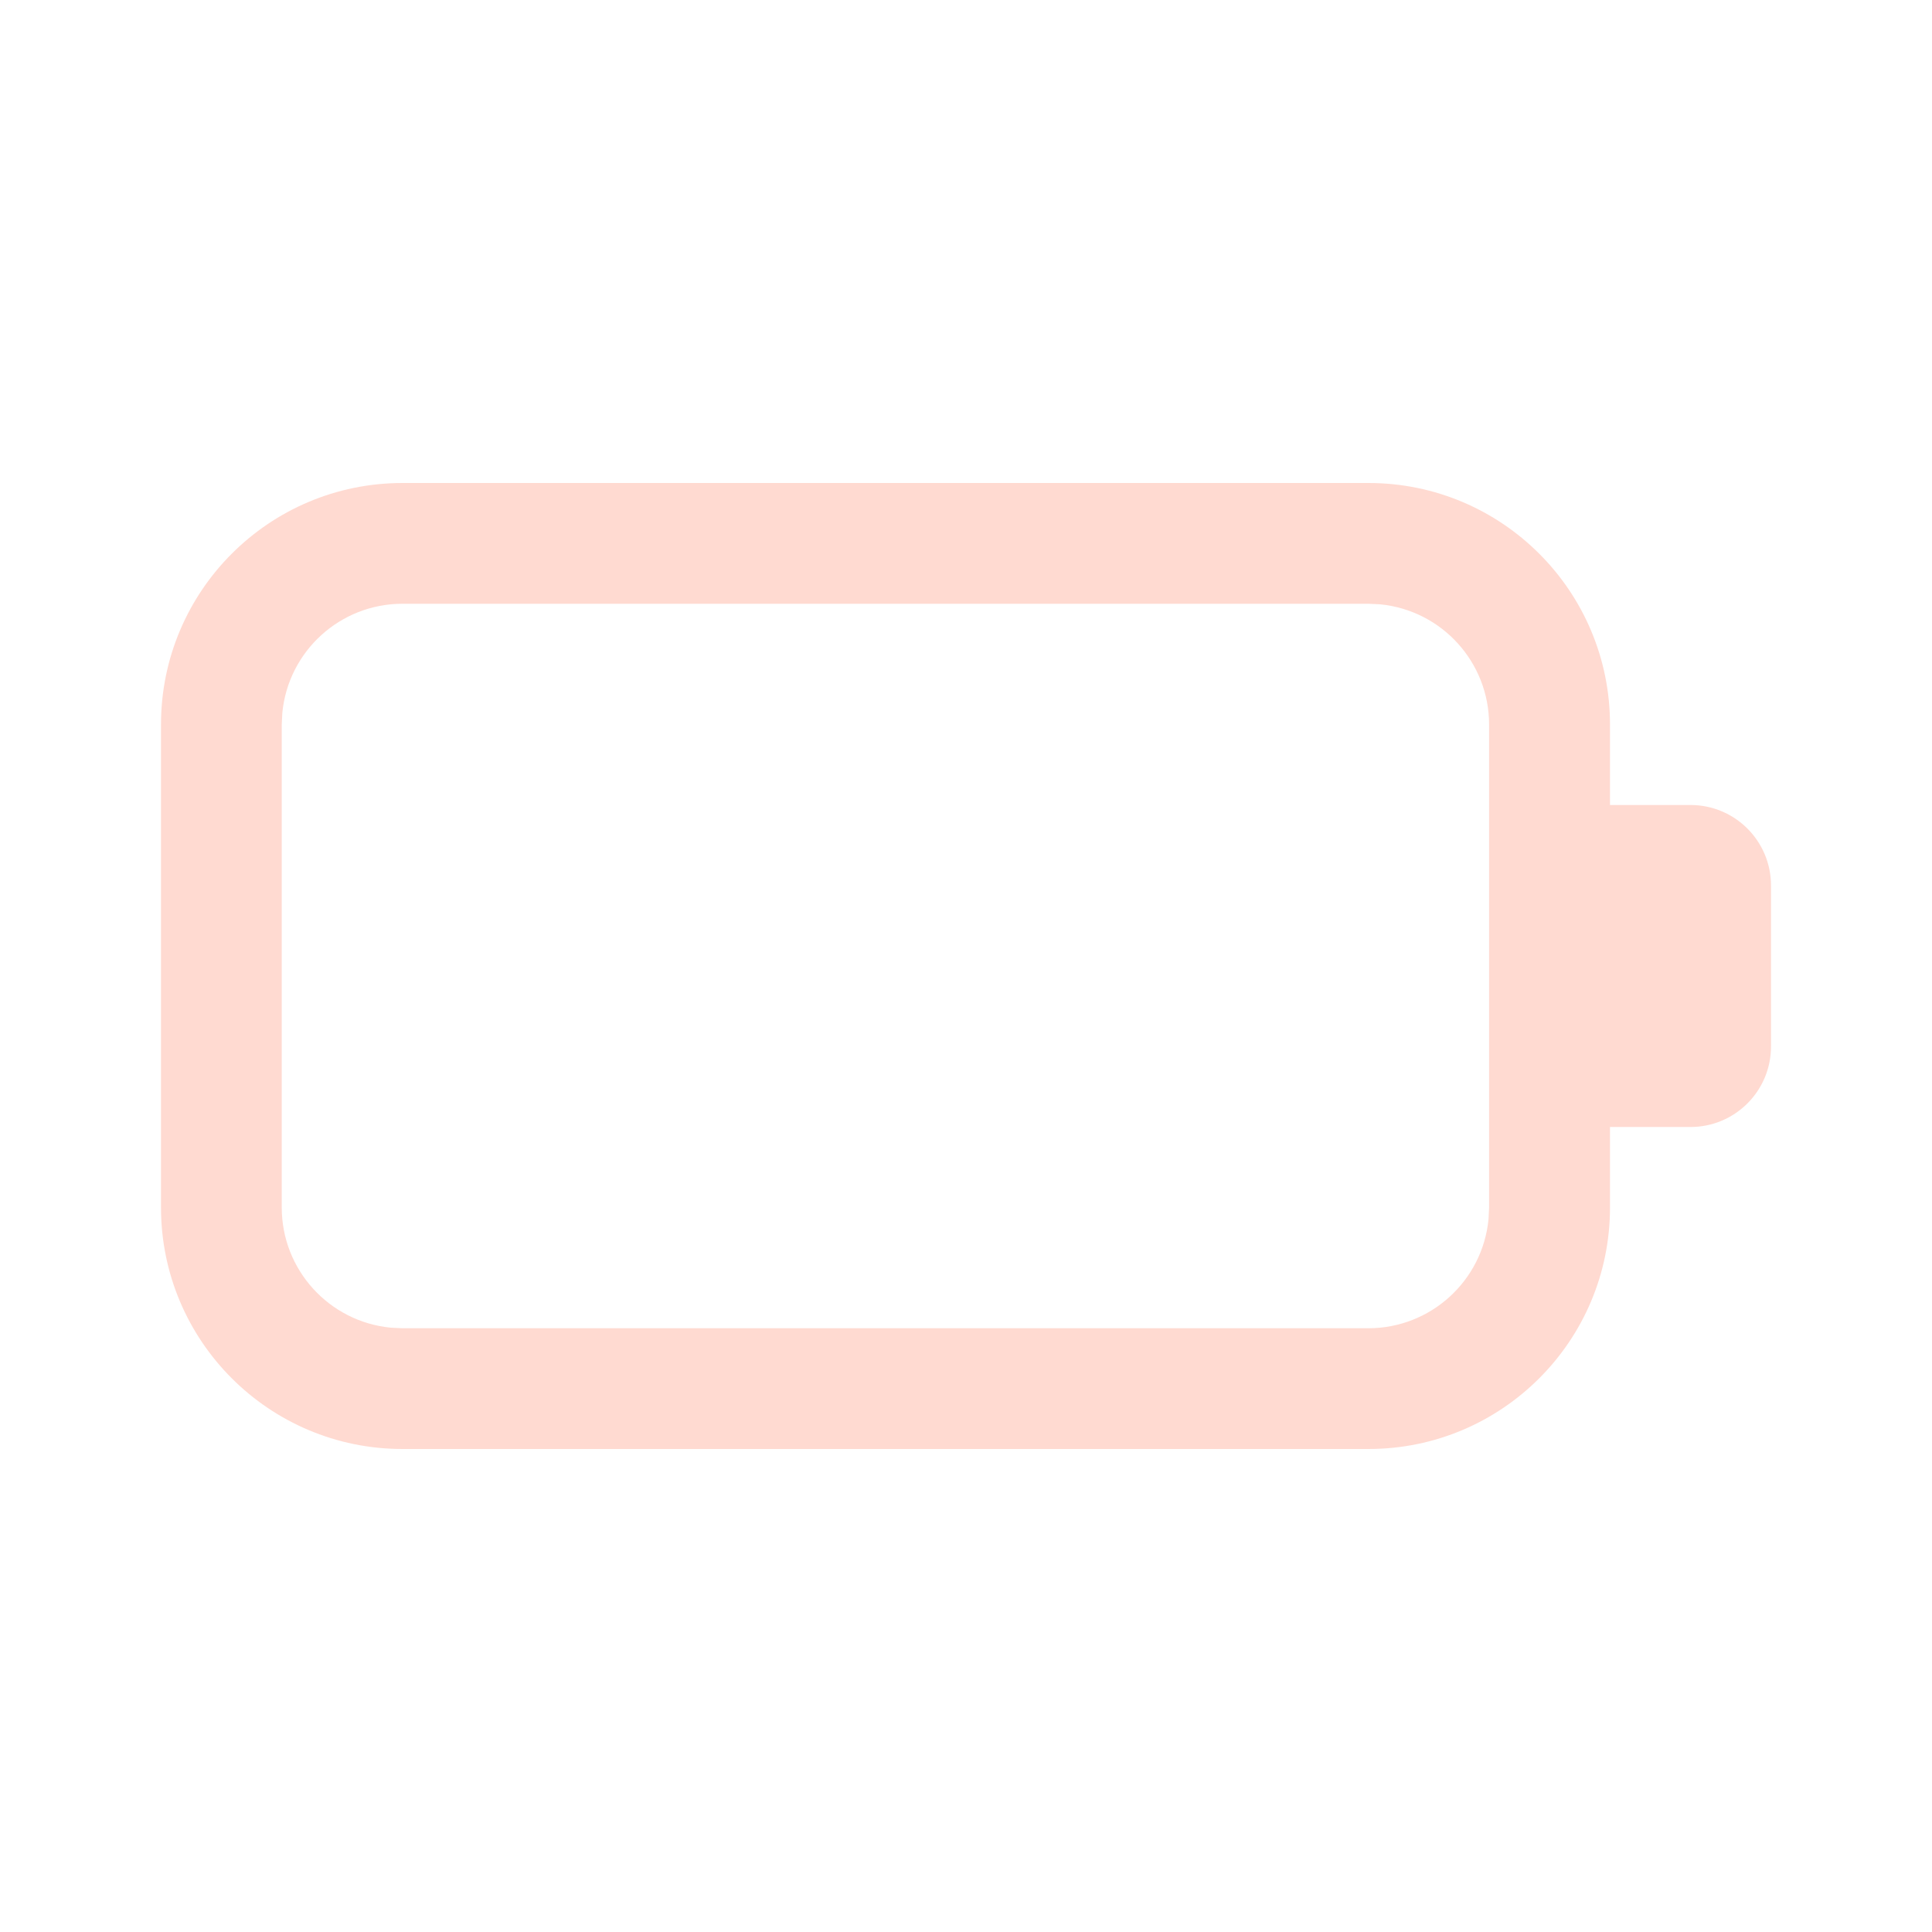
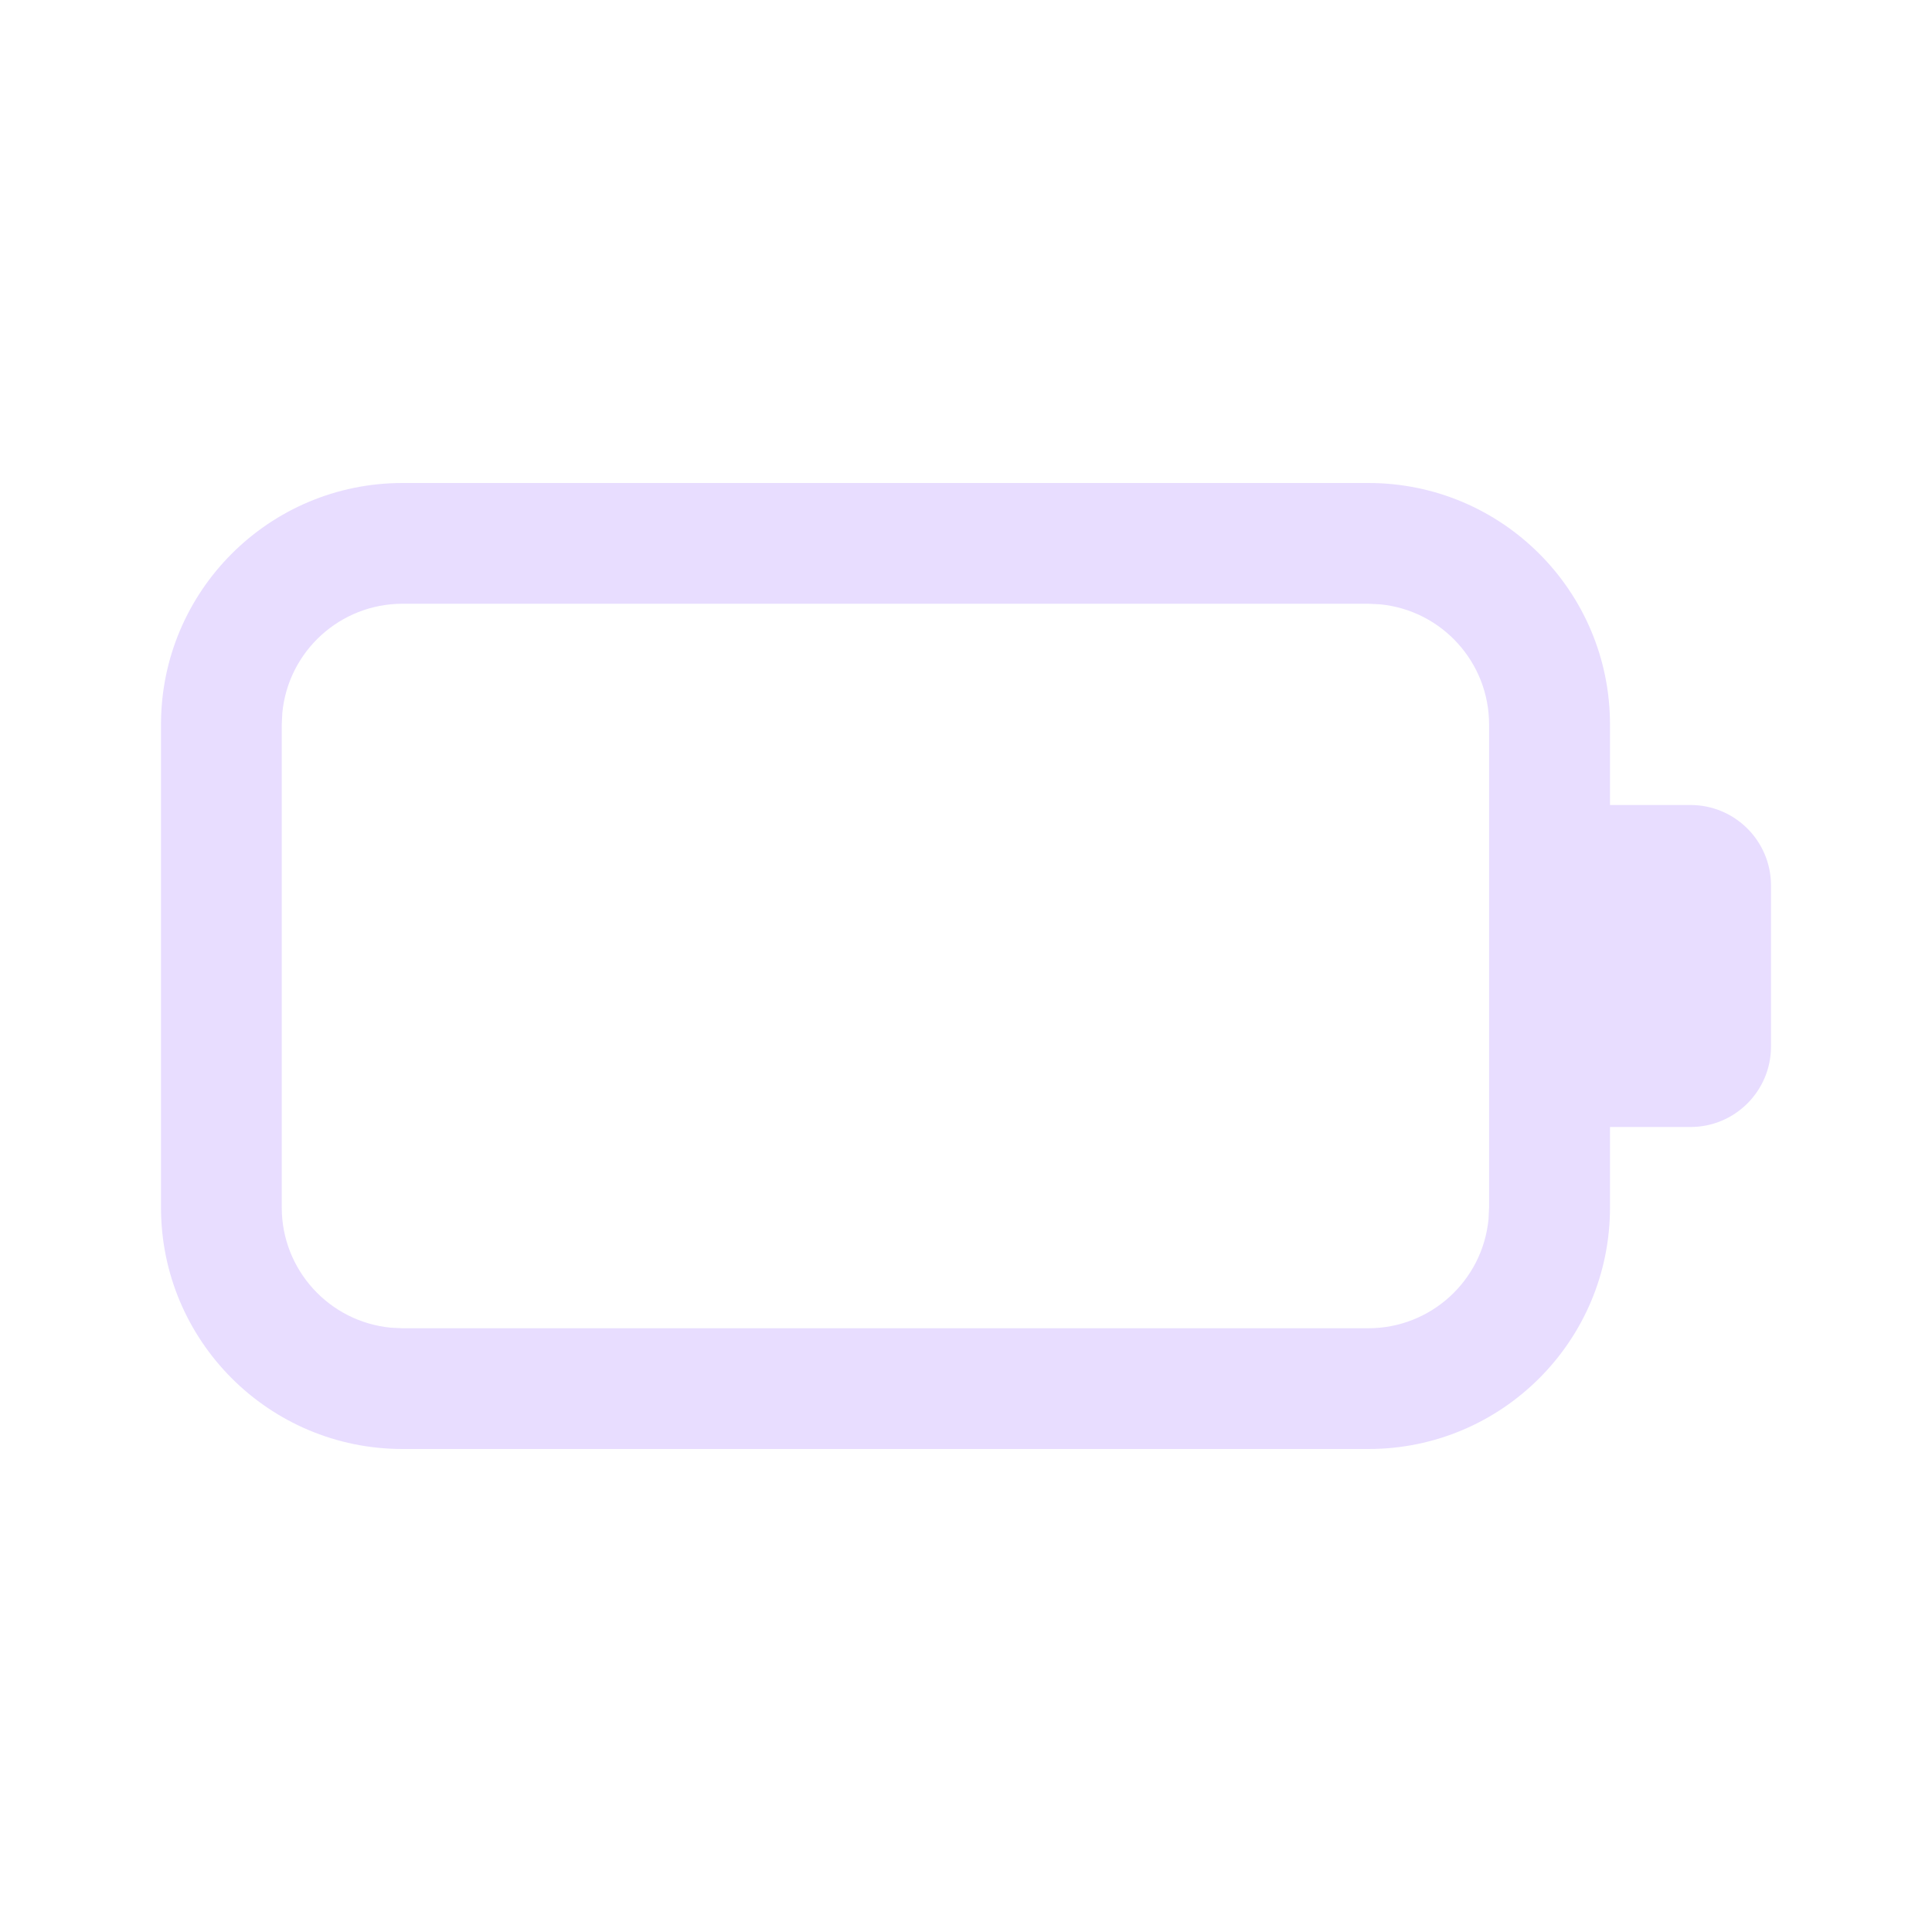
<svg xmlns="http://www.w3.org/2000/svg" width="24" height="24" fill="none" viewBox="0 0 24 24">
-   <path d="M17 6a3 3 0 0 1 3 3v1h1a1 1 0 0 1 1 1v2a1 1 0 0 1-1 1h-1v1a3 3 0 0 1-3 3H5a3 3 0 0 1-3-3V9a3 3 0 0 1 3-3h12Zm-.002 1.5H5a1.5 1.5 0 0 0-1.493 1.356L3.5 9v6a1.5 1.5 0 0 0 1.355 1.493L5 16.5h11.998a1.5 1.5 0 0 0 1.493-1.355l.007-.145V9a1.5 1.5 0 0 0-1.355-1.493l-.145-.007Z" fill="#ffdad1" />
+   <path d="M17 6a3 3 0 0 1 3 3v1h1a1 1 0 0 1 1 1v2a1 1 0 0 1-1 1h-1v1a3 3 0 0 1-3 3H5a3 3 0 0 1-3-3V9a3 3 0 0 1 3-3h12Zm-.002 1.5H5a1.5 1.5 0 0 0-1.493 1.356L3.5 9v6a1.5 1.5 0 0 0 1.355 1.493L5 16.5h11.998a1.5 1.5 0 0 0 1.493-1.355l.007-.145V9a1.5 1.5 0 0 0-1.355-1.493l-.145-.007Z" fill="#e8ddff" />
</svg>
